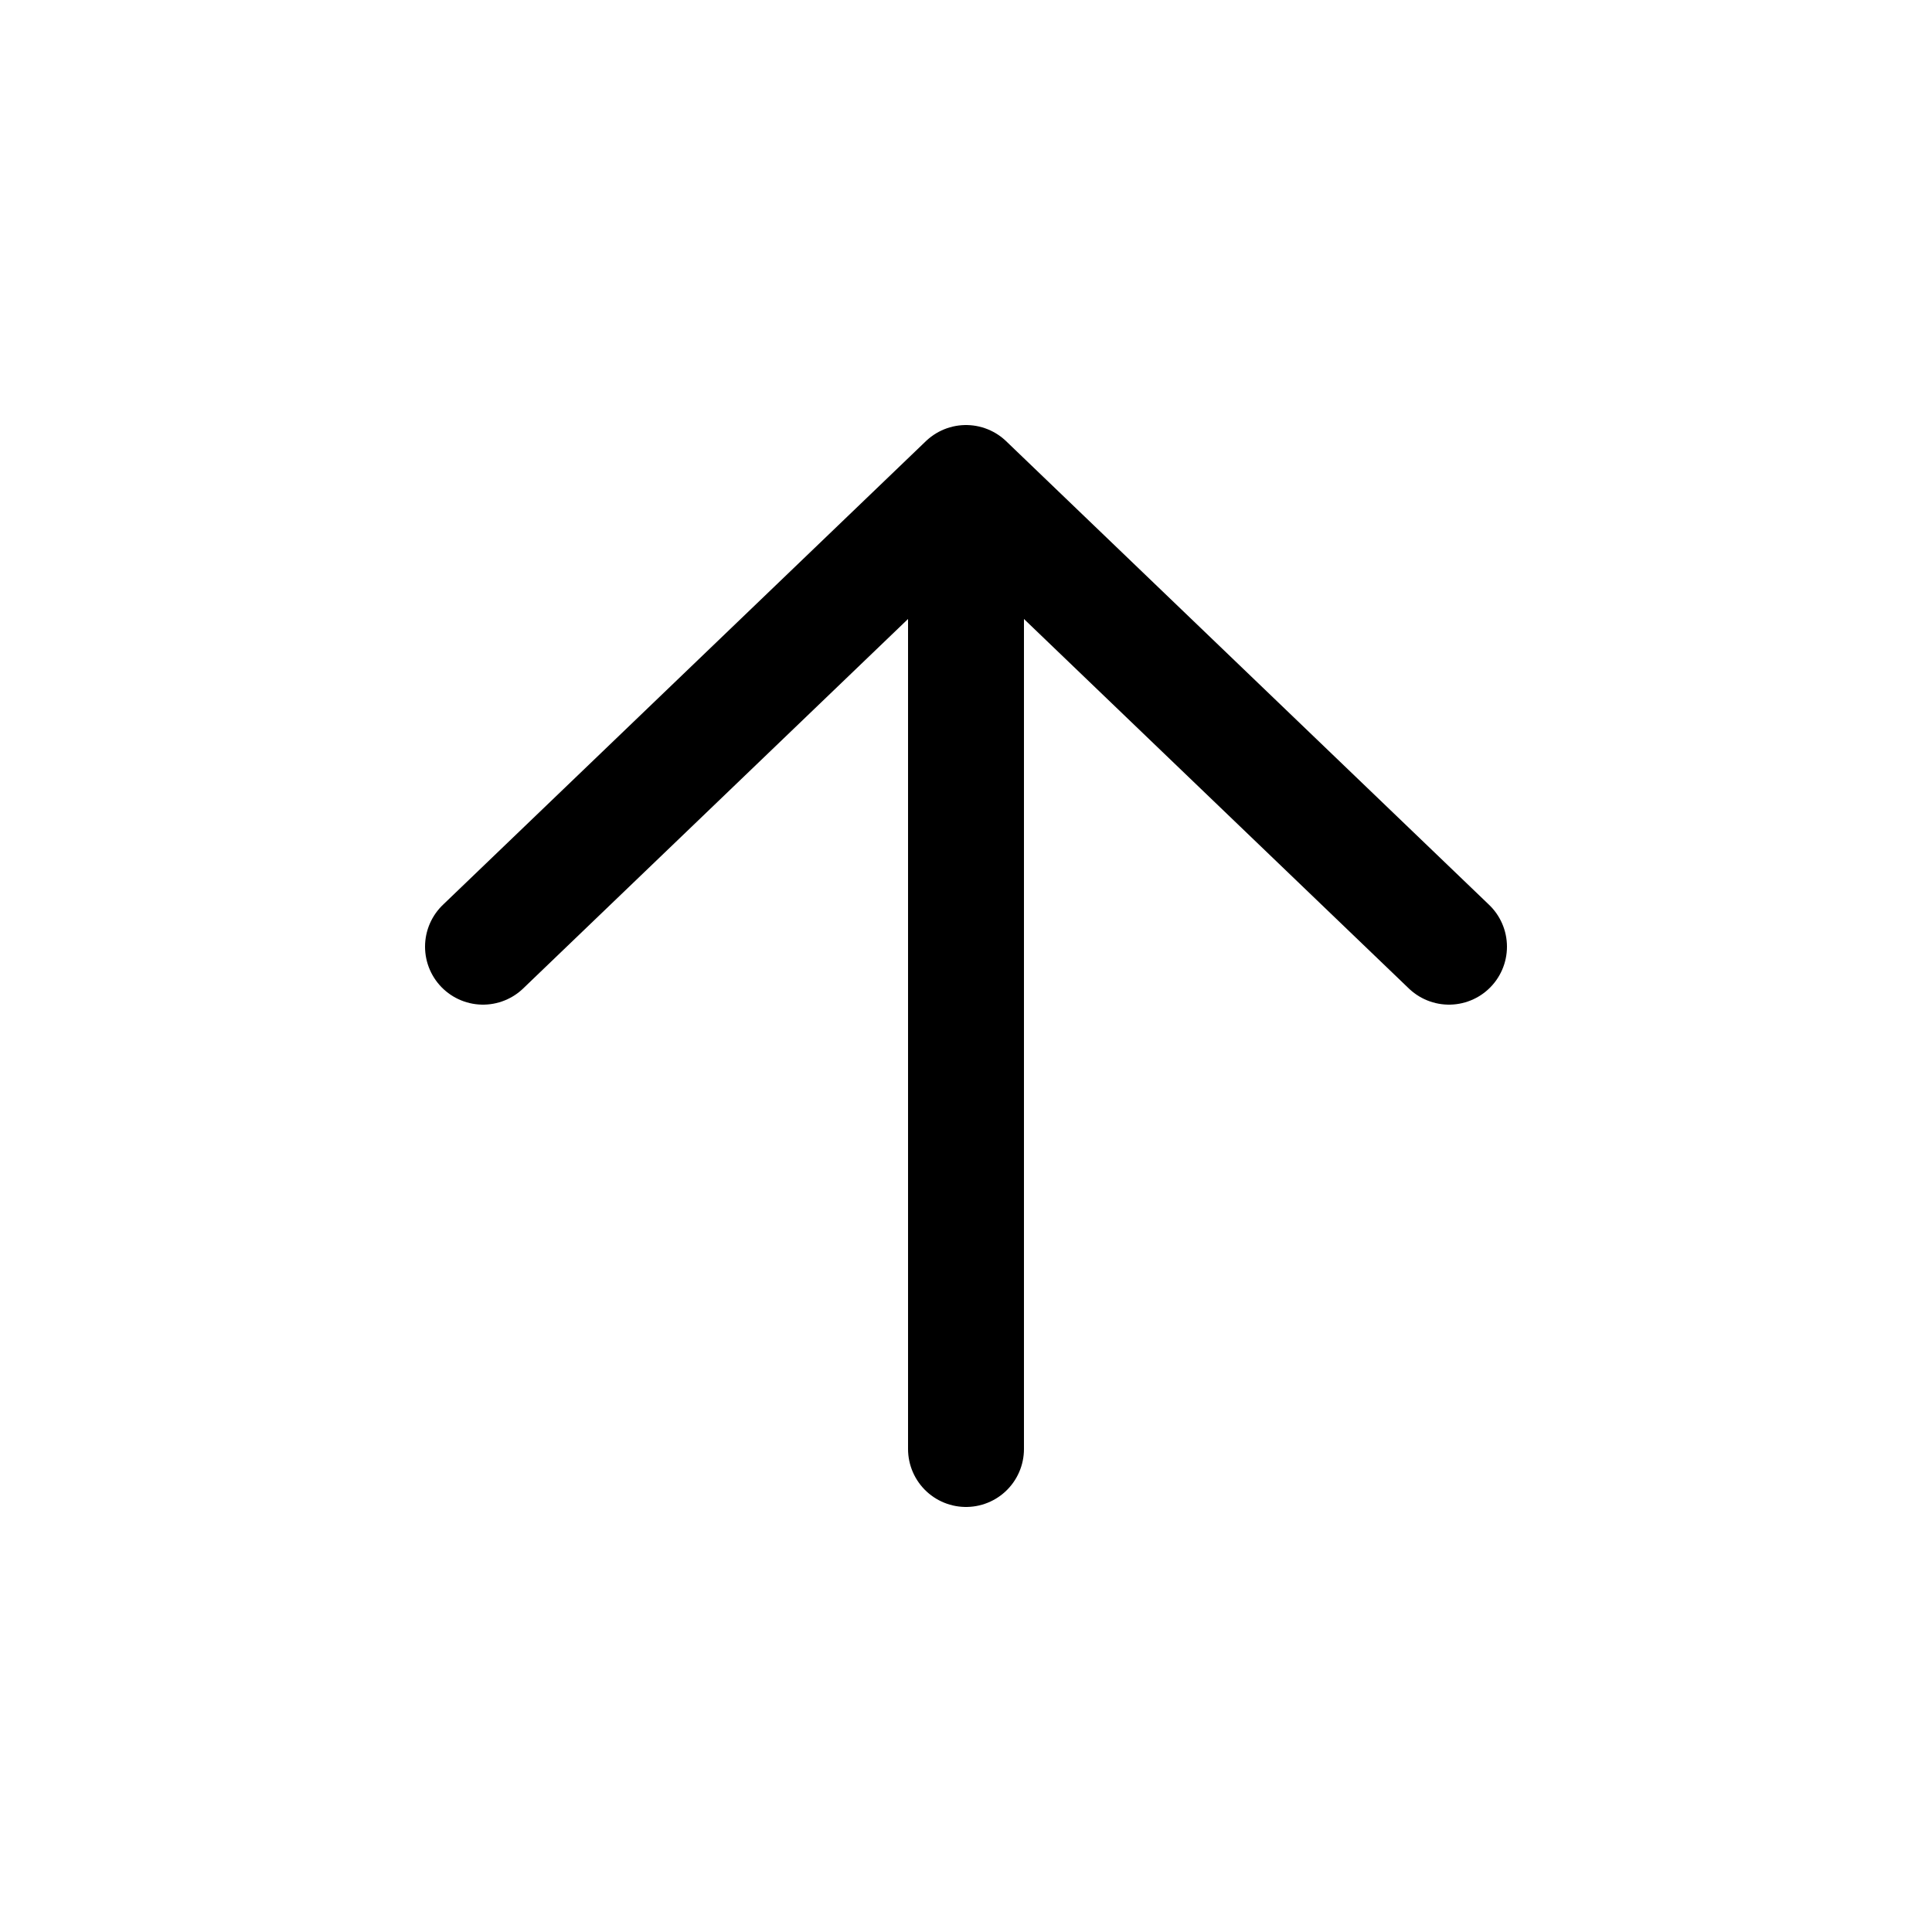
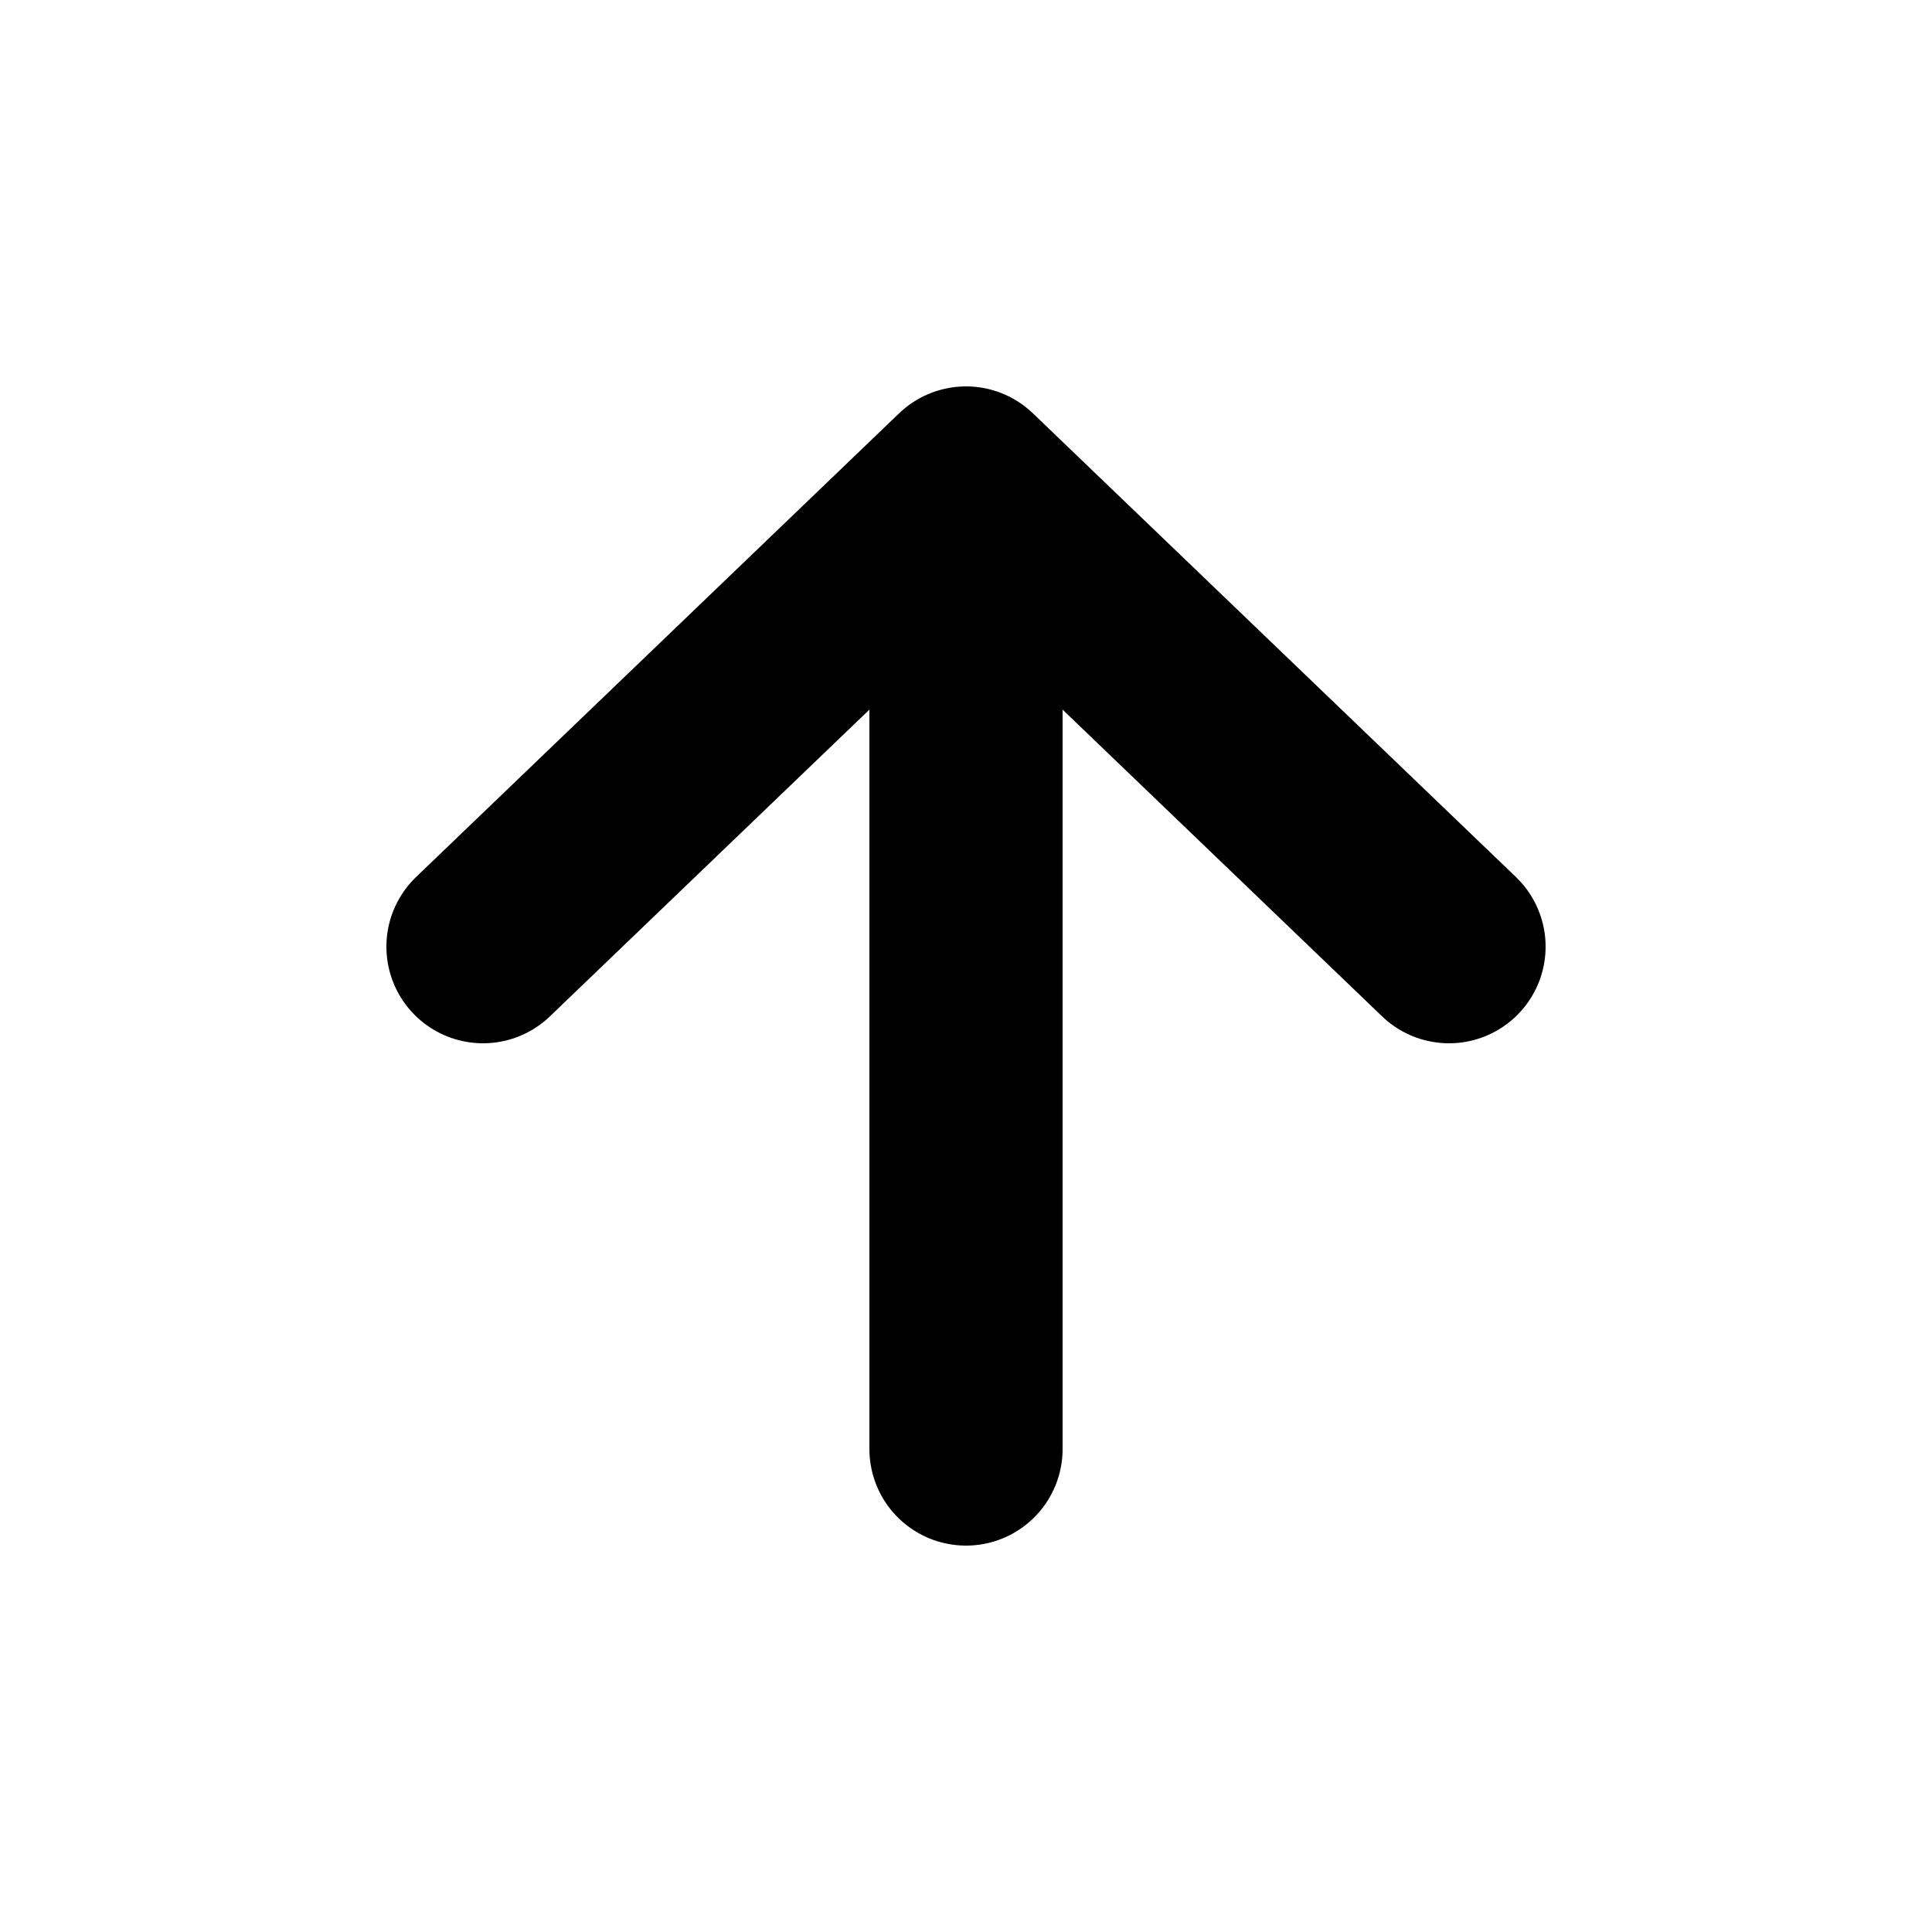
<svg xmlns="http://www.w3.org/2000/svg" viewBox="0 0 20 20" fill="none">
-   <path d="M10 15L10 5M10 5L15 9.8M10 5L5 9.8" stroke="currentColor" stroke-width="1.2" stroke-linecap="round" stroke-linejoin="round" />
+   <path d="M10 15L10 5M10 5L15 9.8M10 5L5 9.8" stroke="currentColor" stroke-width="2" stroke-linecap="round" stroke-linejoin="round" />
</svg>
